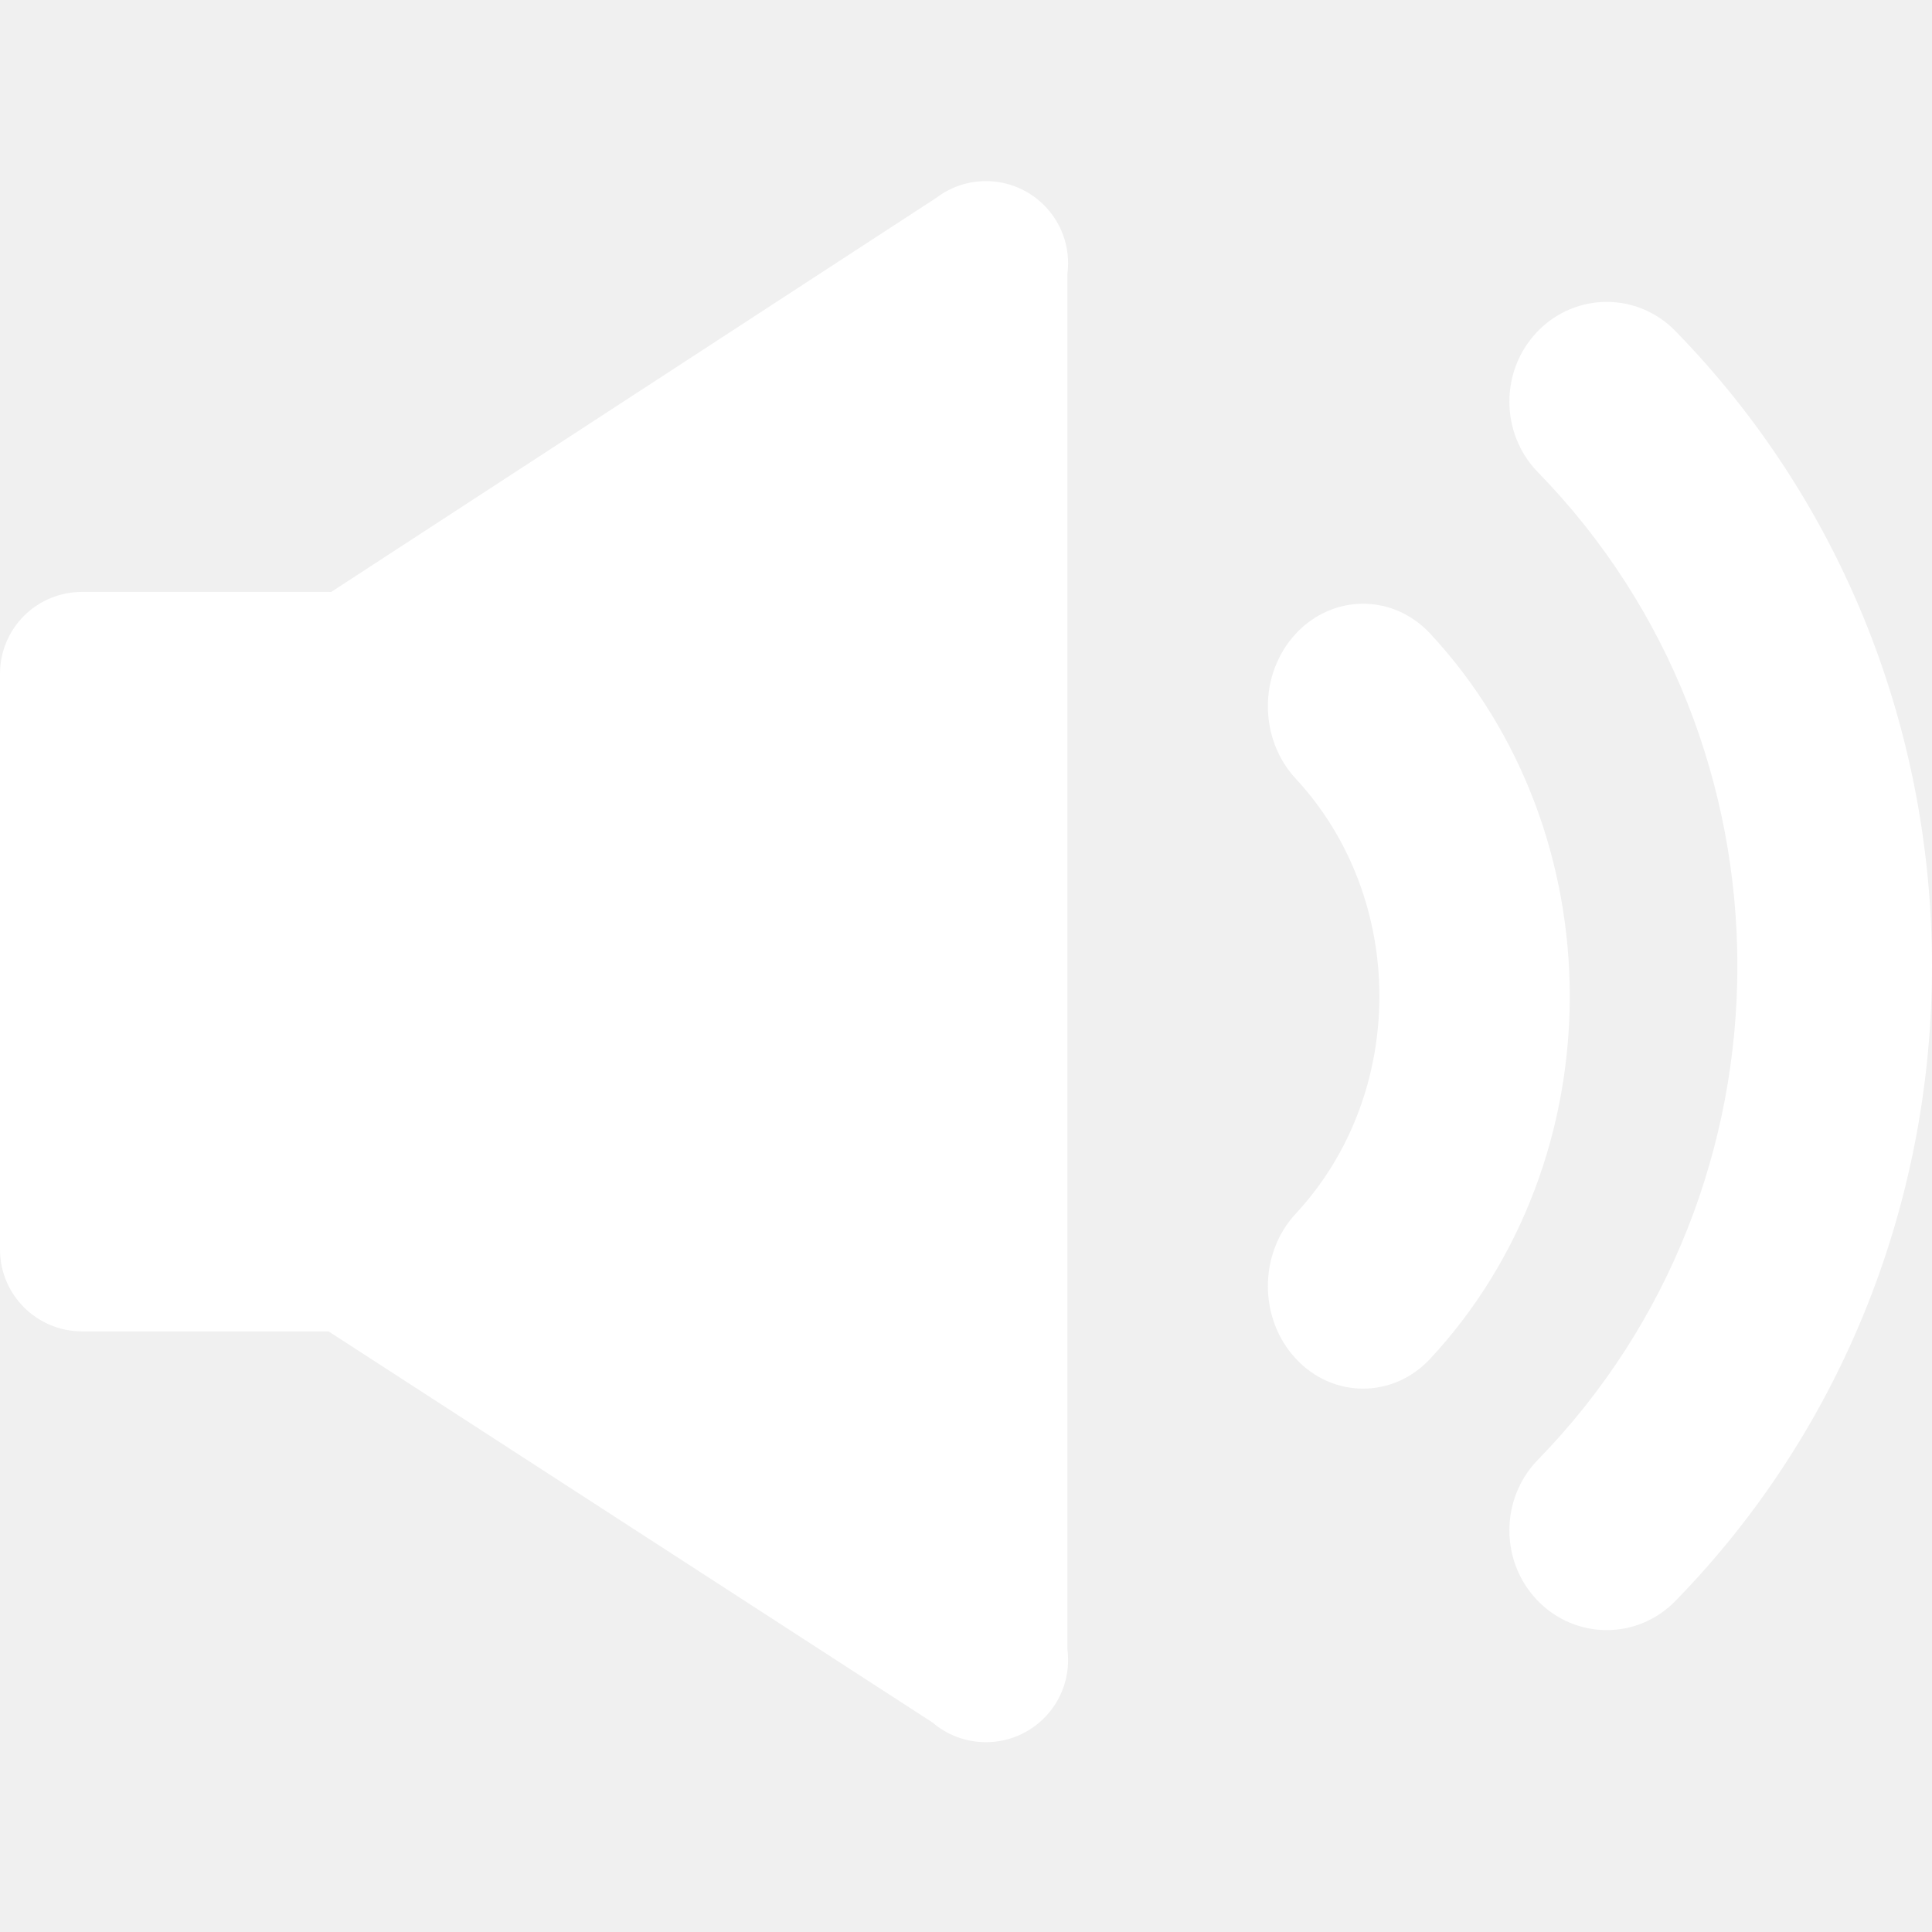
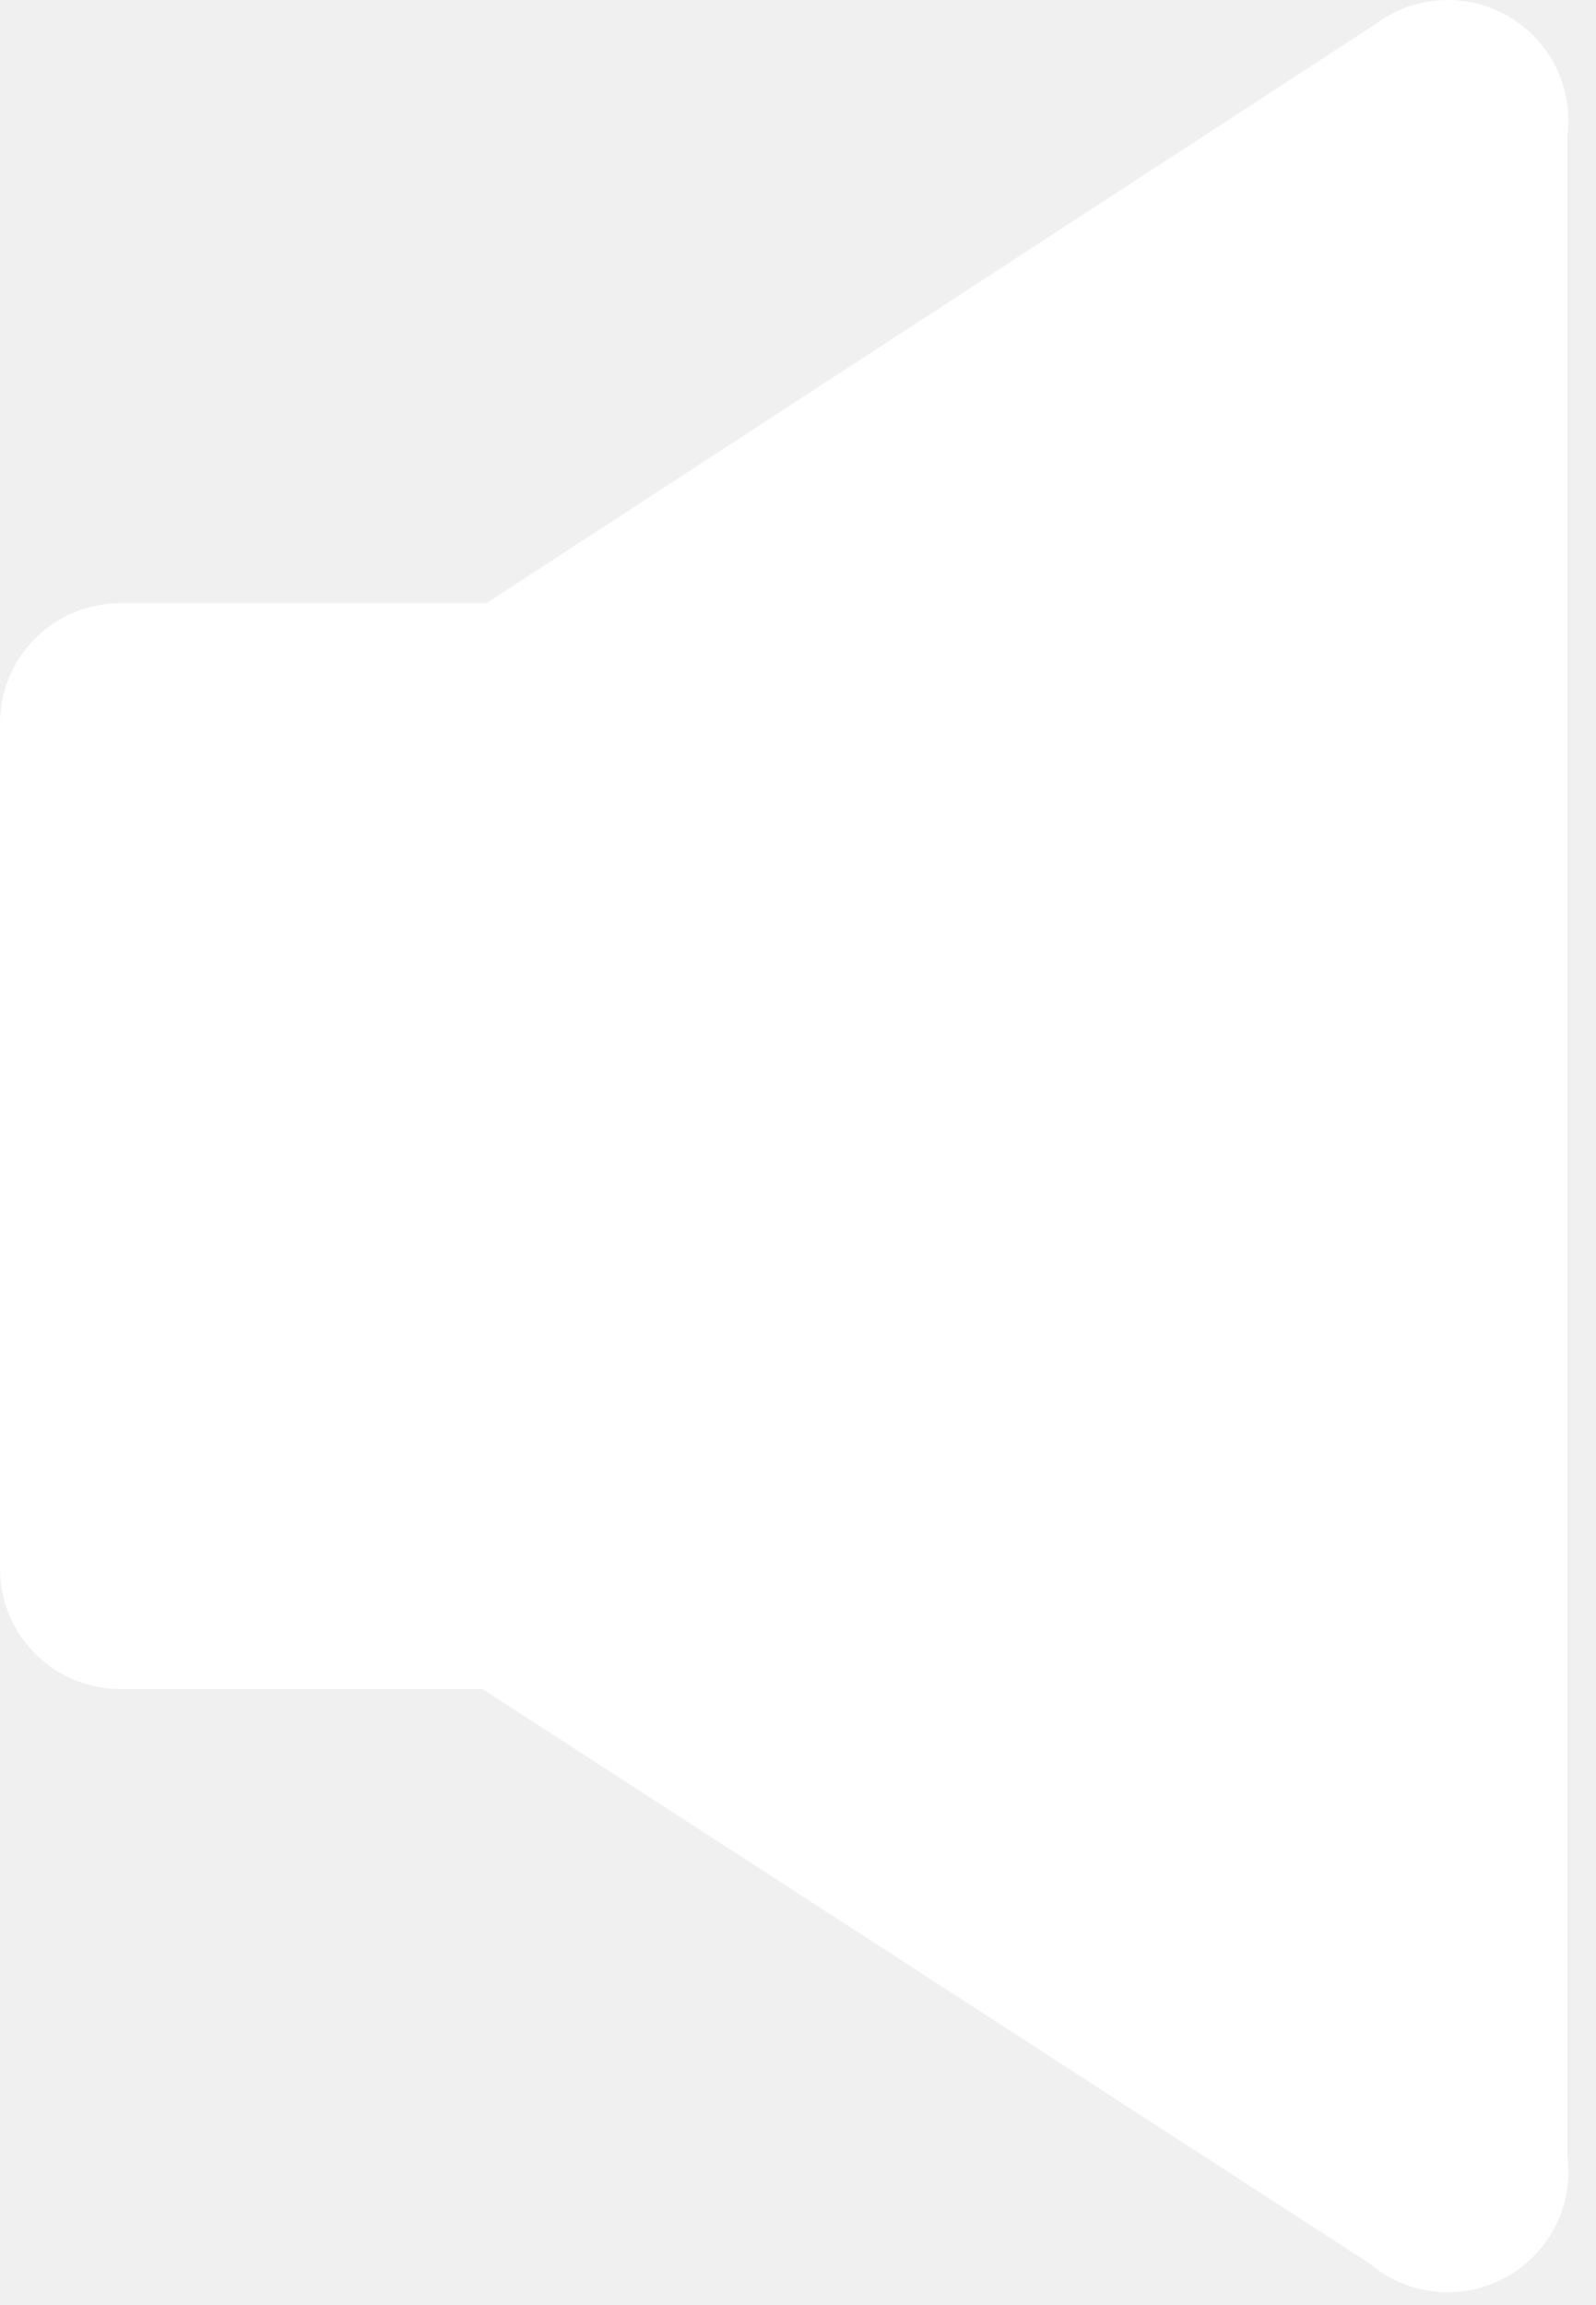
- <svg xmlns="http://www.w3.org/2000/svg" width="32px" height="32px" viewBox="0 0 32 32" version="1.1">
+ <svg xmlns="http://www.w3.org/2000/svg" width="18px" height="26px" viewBox="0 0 18 26" version="1.1">
  <g id="页面-1" stroke="none" stroke-width="1" fill="none" fill-rule="evenodd">
-     <g id="画板" transform="translate(-194, -146)" fill="#FFFFFF" fill-rule="nonzero">
-       <g id="voice_on" transform="translate(194, 146)">
-         <path d="M5.485,9.805 C5.471,9.804 5.457,9.804 5.443,9.804 L1.361,9.804 C0.603,9.804 0,10.412 0,11.162 L0,20.695 C0,21.445 0.609,22.052 1.361,22.052 L5.443,22.052 C5.446,22.052 5.447,22.052 5.45,22.052 L5.45,22.057 L15.447,28.531 C15.684,28.734 15.993,28.856 16.33,28.856 C17.082,28.856 17.691,28.247 17.691,27.496 C17.691,27.433 17.687,27.372 17.679,27.312 L17.679,4.544 C17.687,4.485 17.691,4.423 17.691,4.361 C17.691,3.609 17.082,3 16.33,3 C16.021,3 15.735,3.104 15.506,3.278 L5.485,9.805 Z" />
-         <path d="M27.751,26.516 C33.416,20.708 33.416,11.292 27.751,5.484 C27.122,4.839 26.102,4.839 25.472,5.484 C24.843,6.129 24.843,7.176 25.472,7.821 C29.878,12.338 29.878,19.662 25.472,24.179 C24.843,24.824 24.843,25.871 25.472,26.516 C26.102,27.161 27.122,27.161 27.751,26.516 L27.751,26.516 Z" id="路径" />
-         <path d="M23.691,22.503 C26.77,19.188 26.77,13.813 23.691,10.497 C23.076,9.834 22.077,9.834 21.462,10.497 C20.846,11.16 20.846,12.235 21.462,12.898 C23.309,14.888 23.309,18.113 21.462,20.102 C20.846,20.765 20.846,21.84 21.462,22.503 C22.077,23.166 23.076,23.166 23.691,22.503 L23.691,22.503 Z" id="路径" />
+     <g id="集团官网备份-7复制" transform="translate(-1766, -152)" fill="#FFFFFF" fill-rule="nonzero">
+       <g id="jingyin" transform="translate(1762, 152)">
+         <path d="M9.485,6.805 C9.471,6.804 9.457,6.804 9.443,6.804 L5.361,6.804 C4.603,6.804 4,7.412 4,8.162 L4,17.695 C4,18.445 4.609,19.052 5.361,19.052 L9.443,19.052 C9.446,19.052 9.447,19.052 9.45,19.052 L9.45,19.057 L19.447,25.531 C19.684,25.734 19.993,25.856 20.33,25.856 C21.082,25.856 21.691,25.247 21.691,24.496 C21.691,24.433 21.687,24.372 21.679,24.312 L21.679,1.544 C21.687,1.485 21.691,1.423 21.691,1.361 C21.691,0.609 21.082,-1.29674049e-13 20.33,-1.29674049e-13 C20.021,-1.29674049e-13 19.735,0.104 19.506,0.278 L9.485,6.805 Z" id="voice_on" />
      </g>
    </g>
  </g>
</svg>
